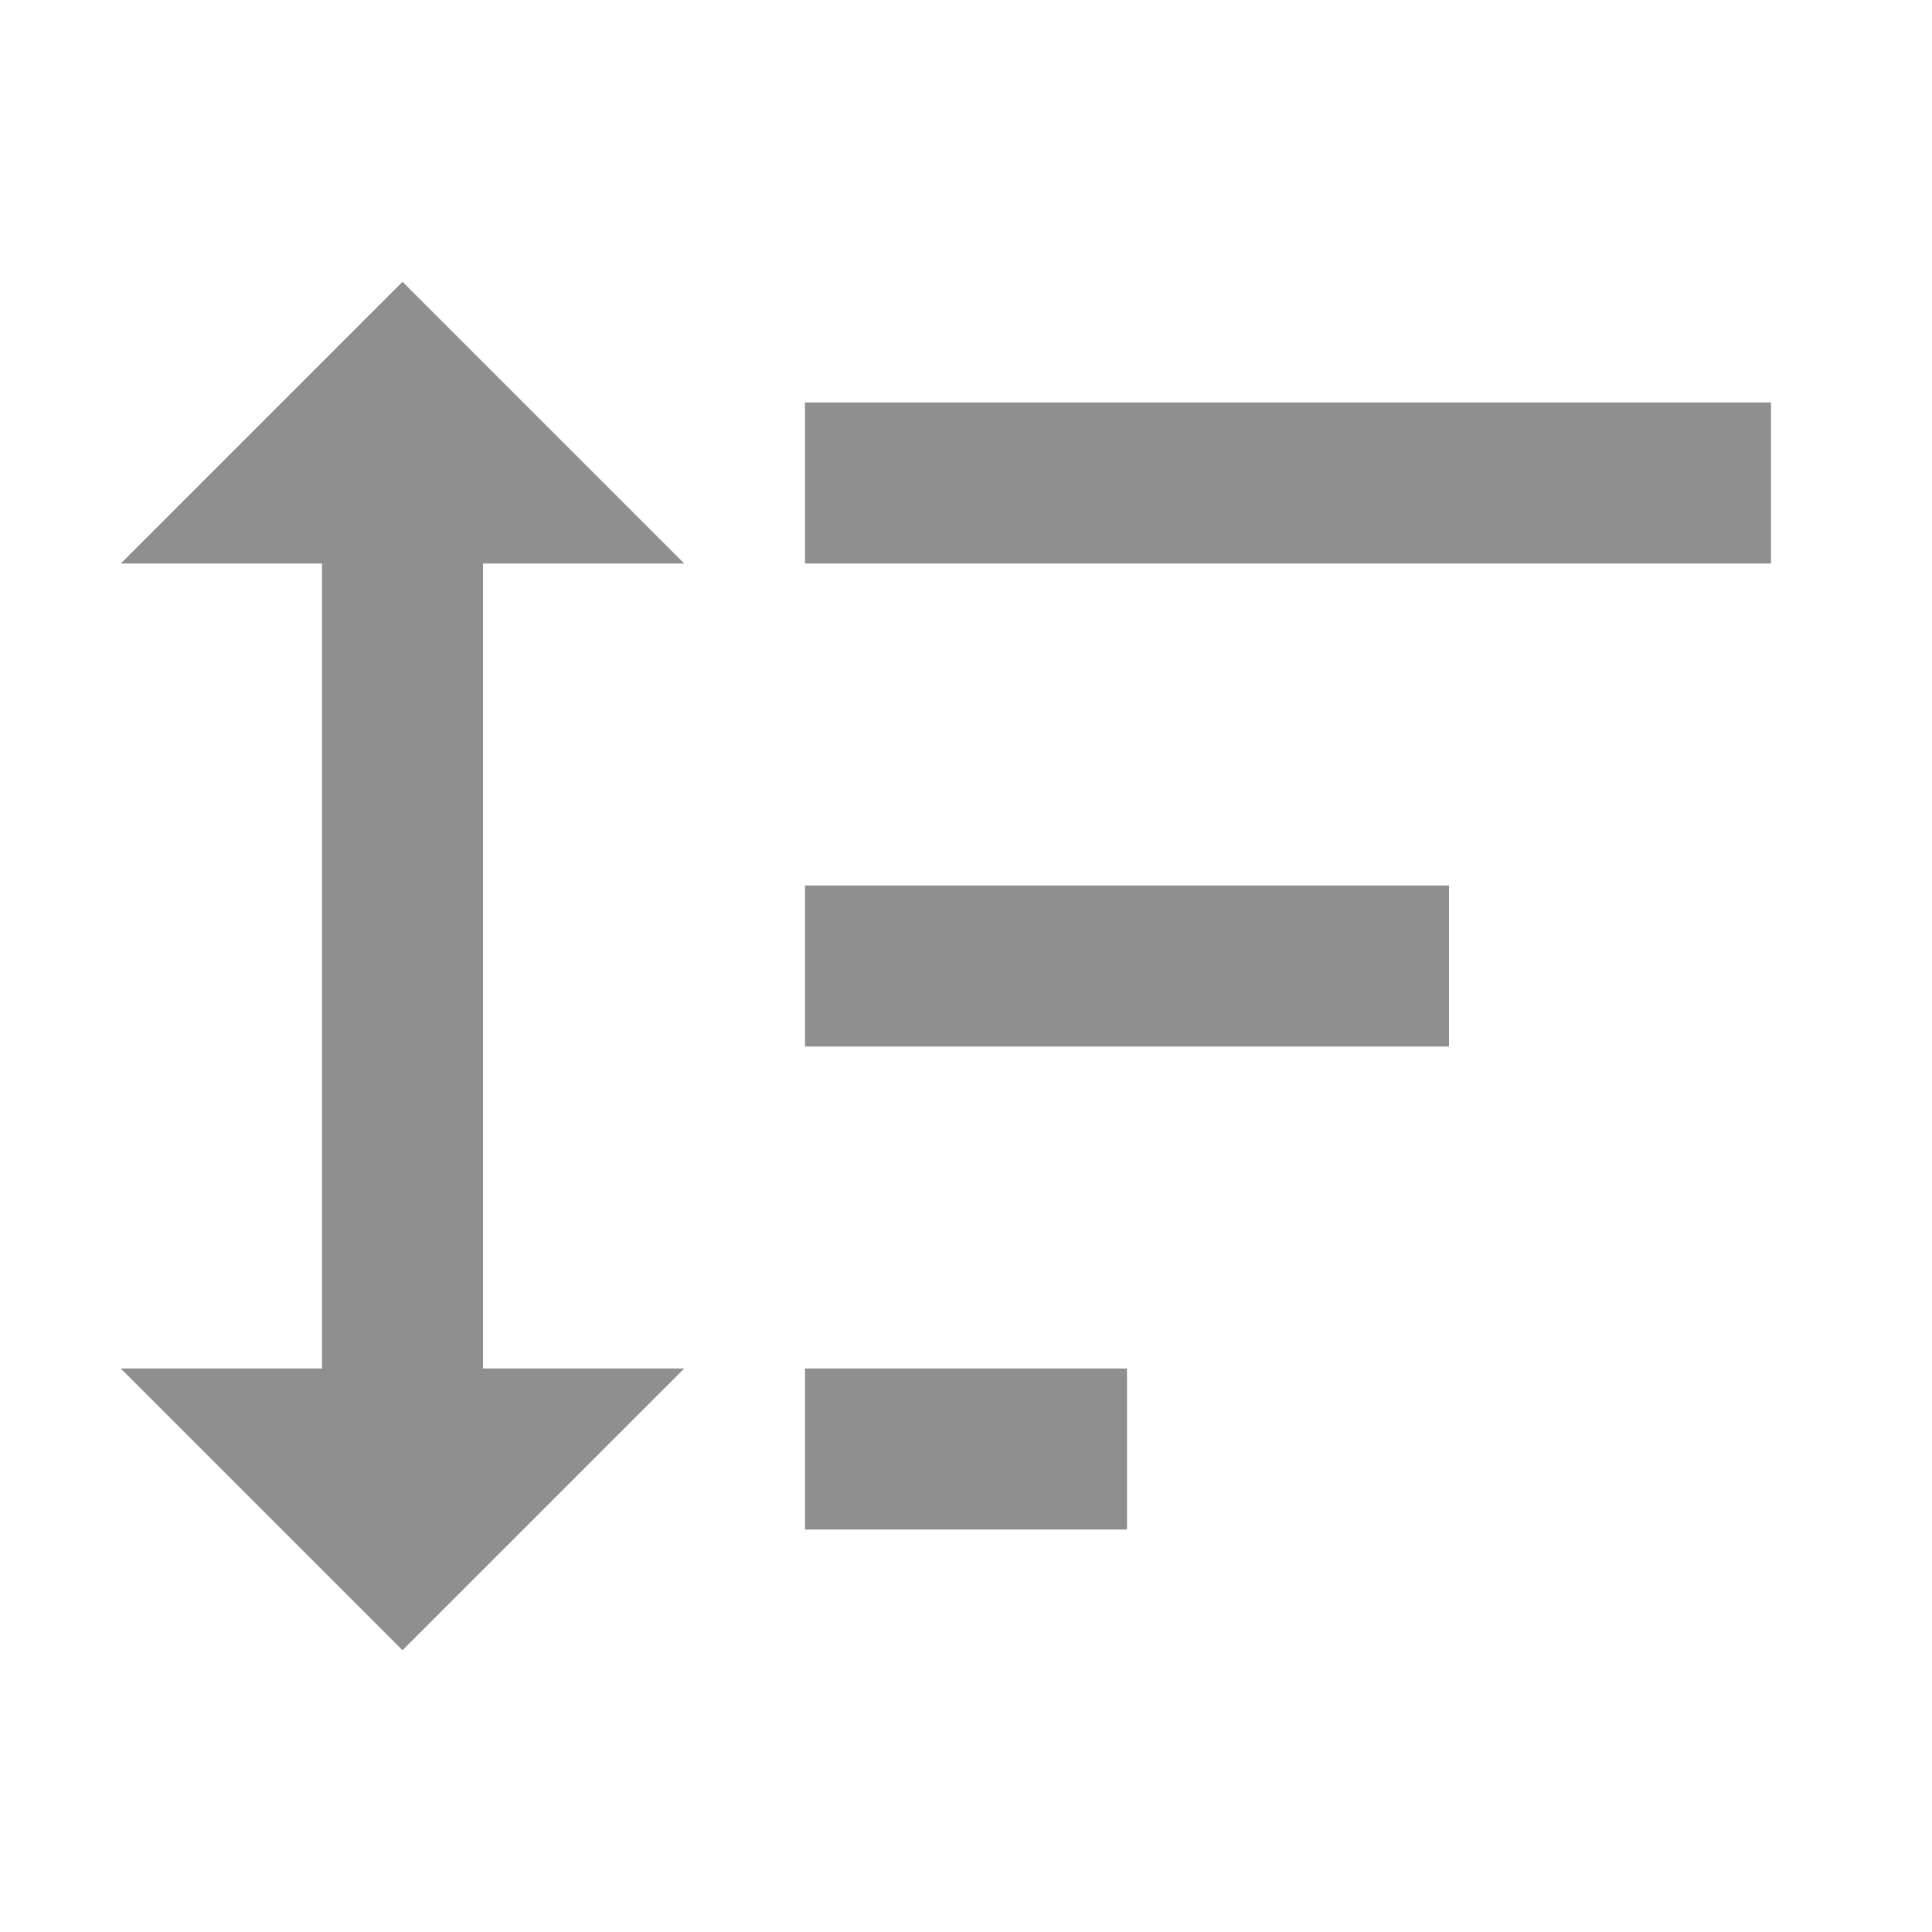
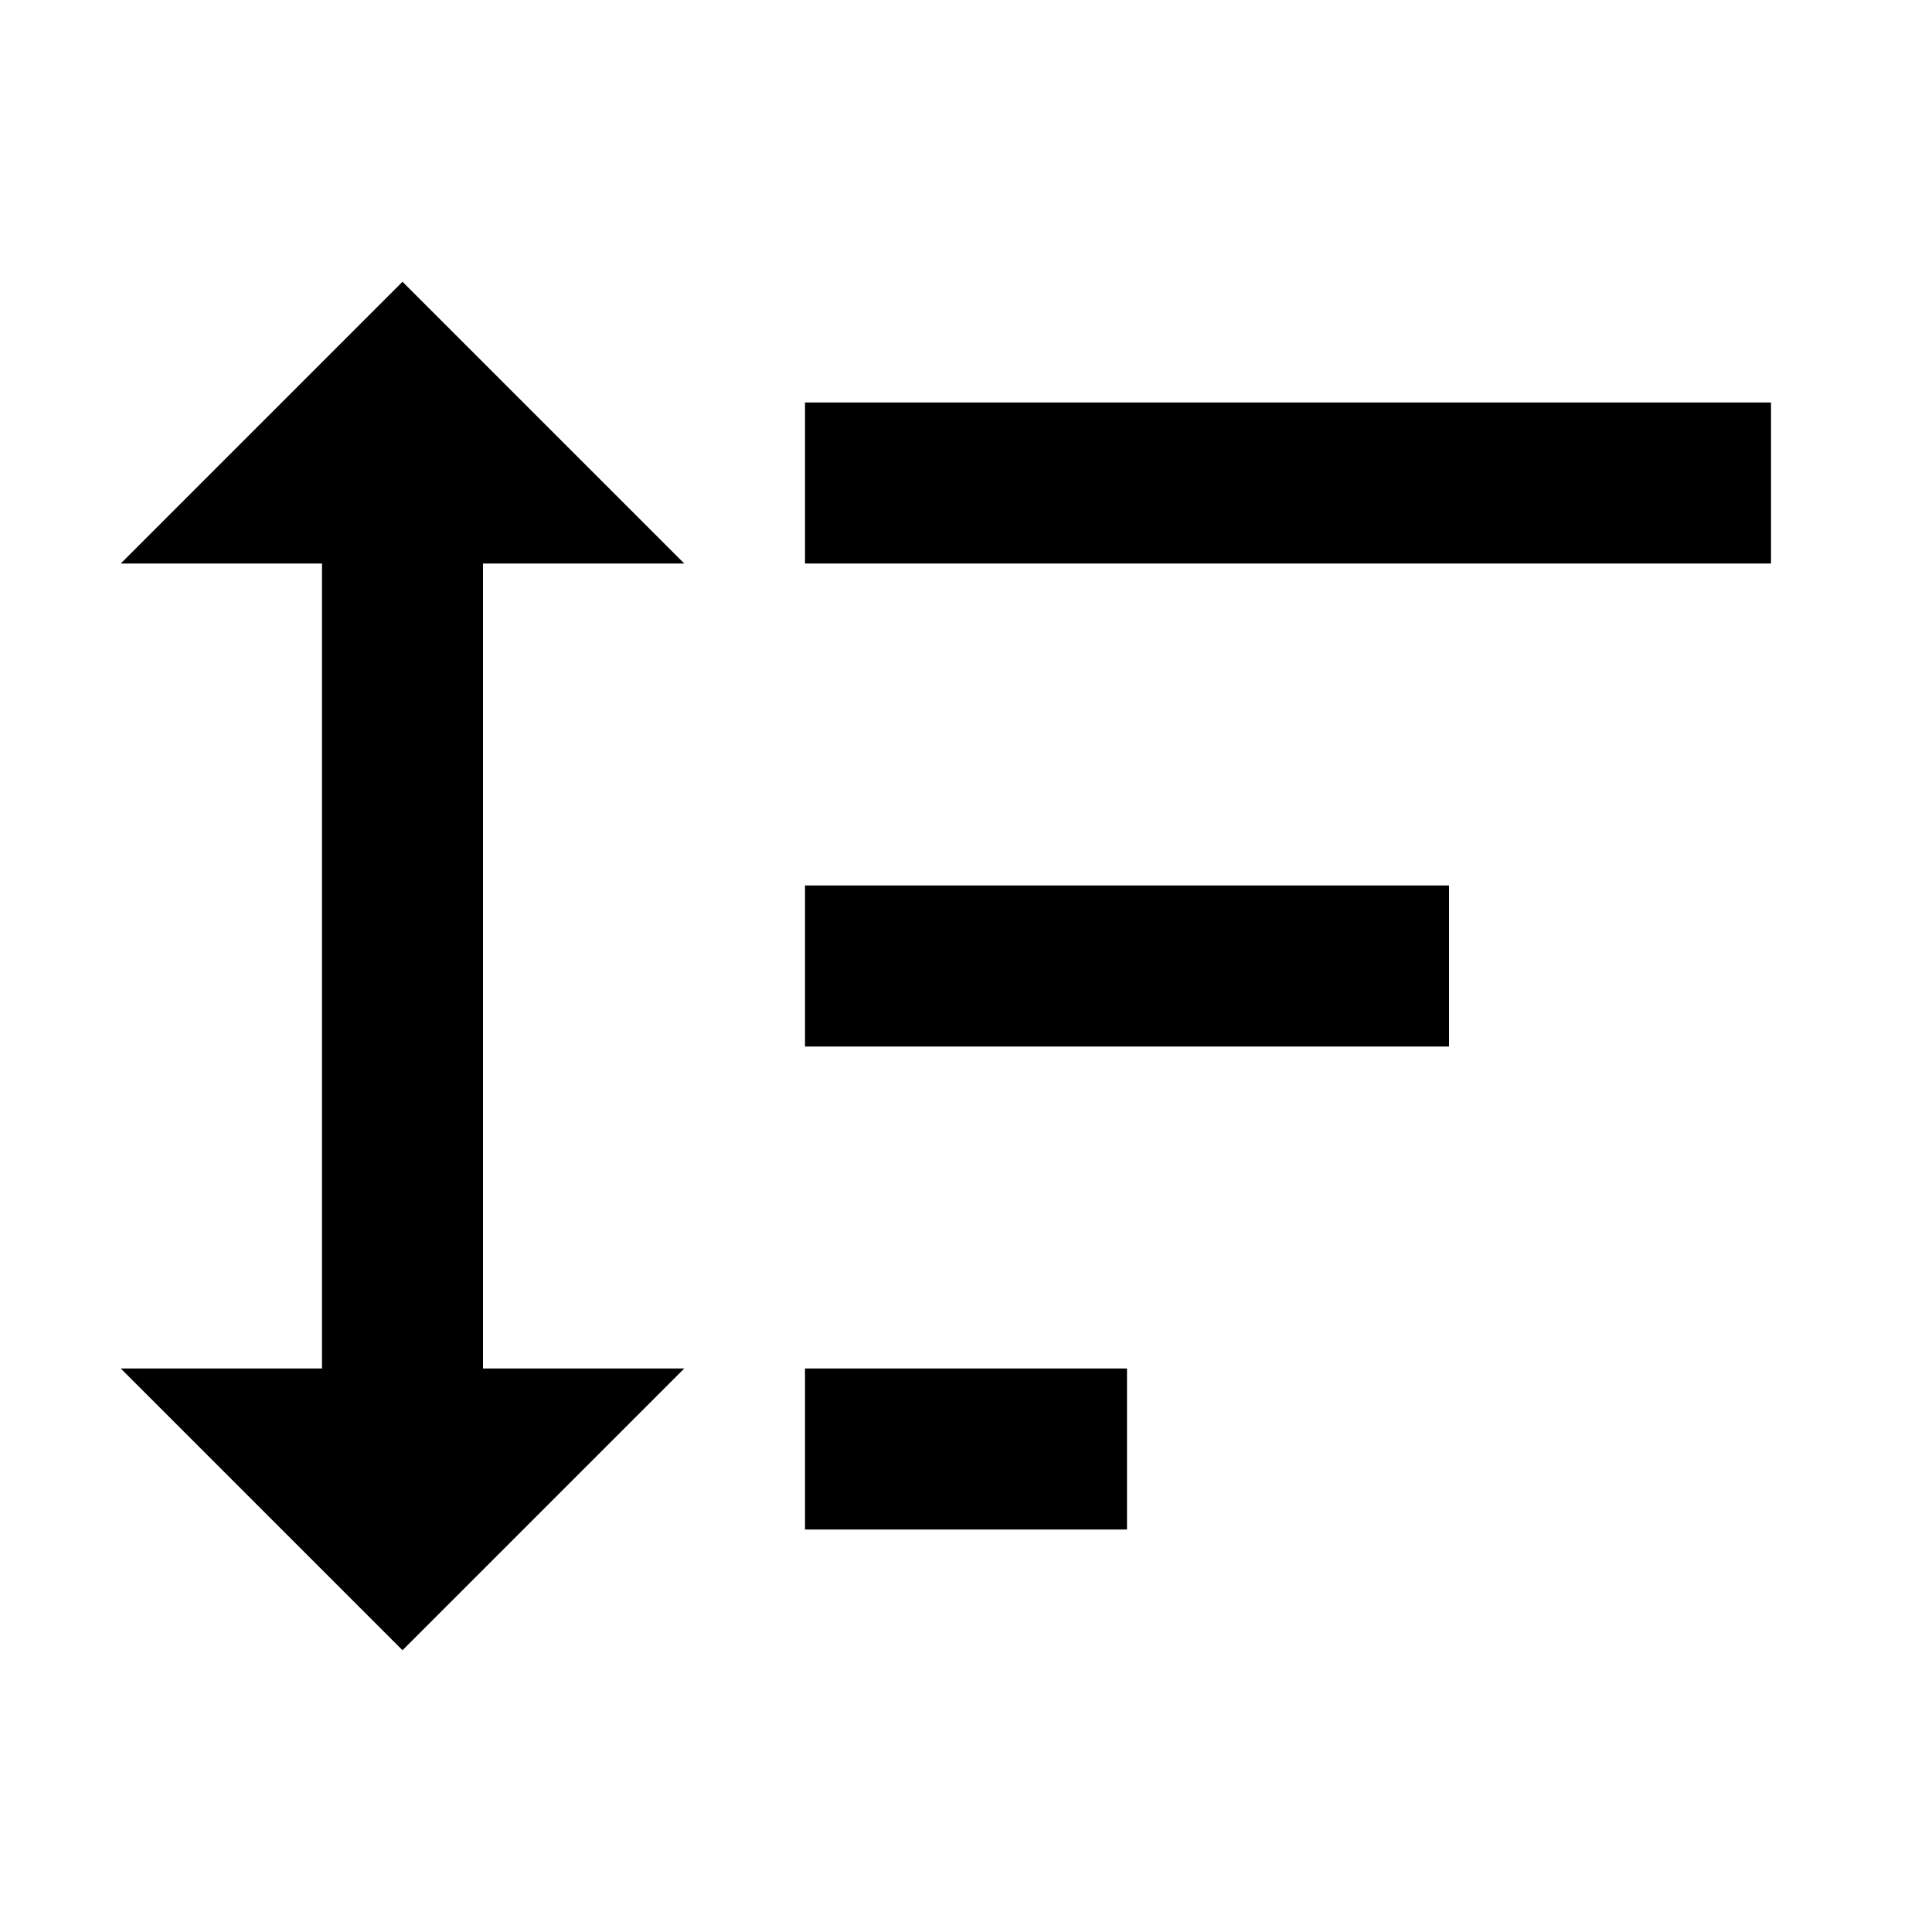
<svg xmlns="http://www.w3.org/2000/svg" width="24" height="24" viewBox="0 0 24 24" fill="none">
-   <path d="M10 13V11H18V13H10ZM10 19V17H14V19H10ZM10 7V5H22V7H10ZM6 17H8.5L5 20.5L1.5 17H4V7H1.5L5 3.5L8.5 7H6V17Z" fill="#8F8F8F" />
+   <path d="M10 13V11H18V13H10ZM10 19V17H14V19H10ZM10 7V5H22V7H10ZM6 17H8.5L5 20.5L1.5 17H4V7H1.5L5 3.5L8.5 7H6V17Z" fill="currentColor" />
</svg>
